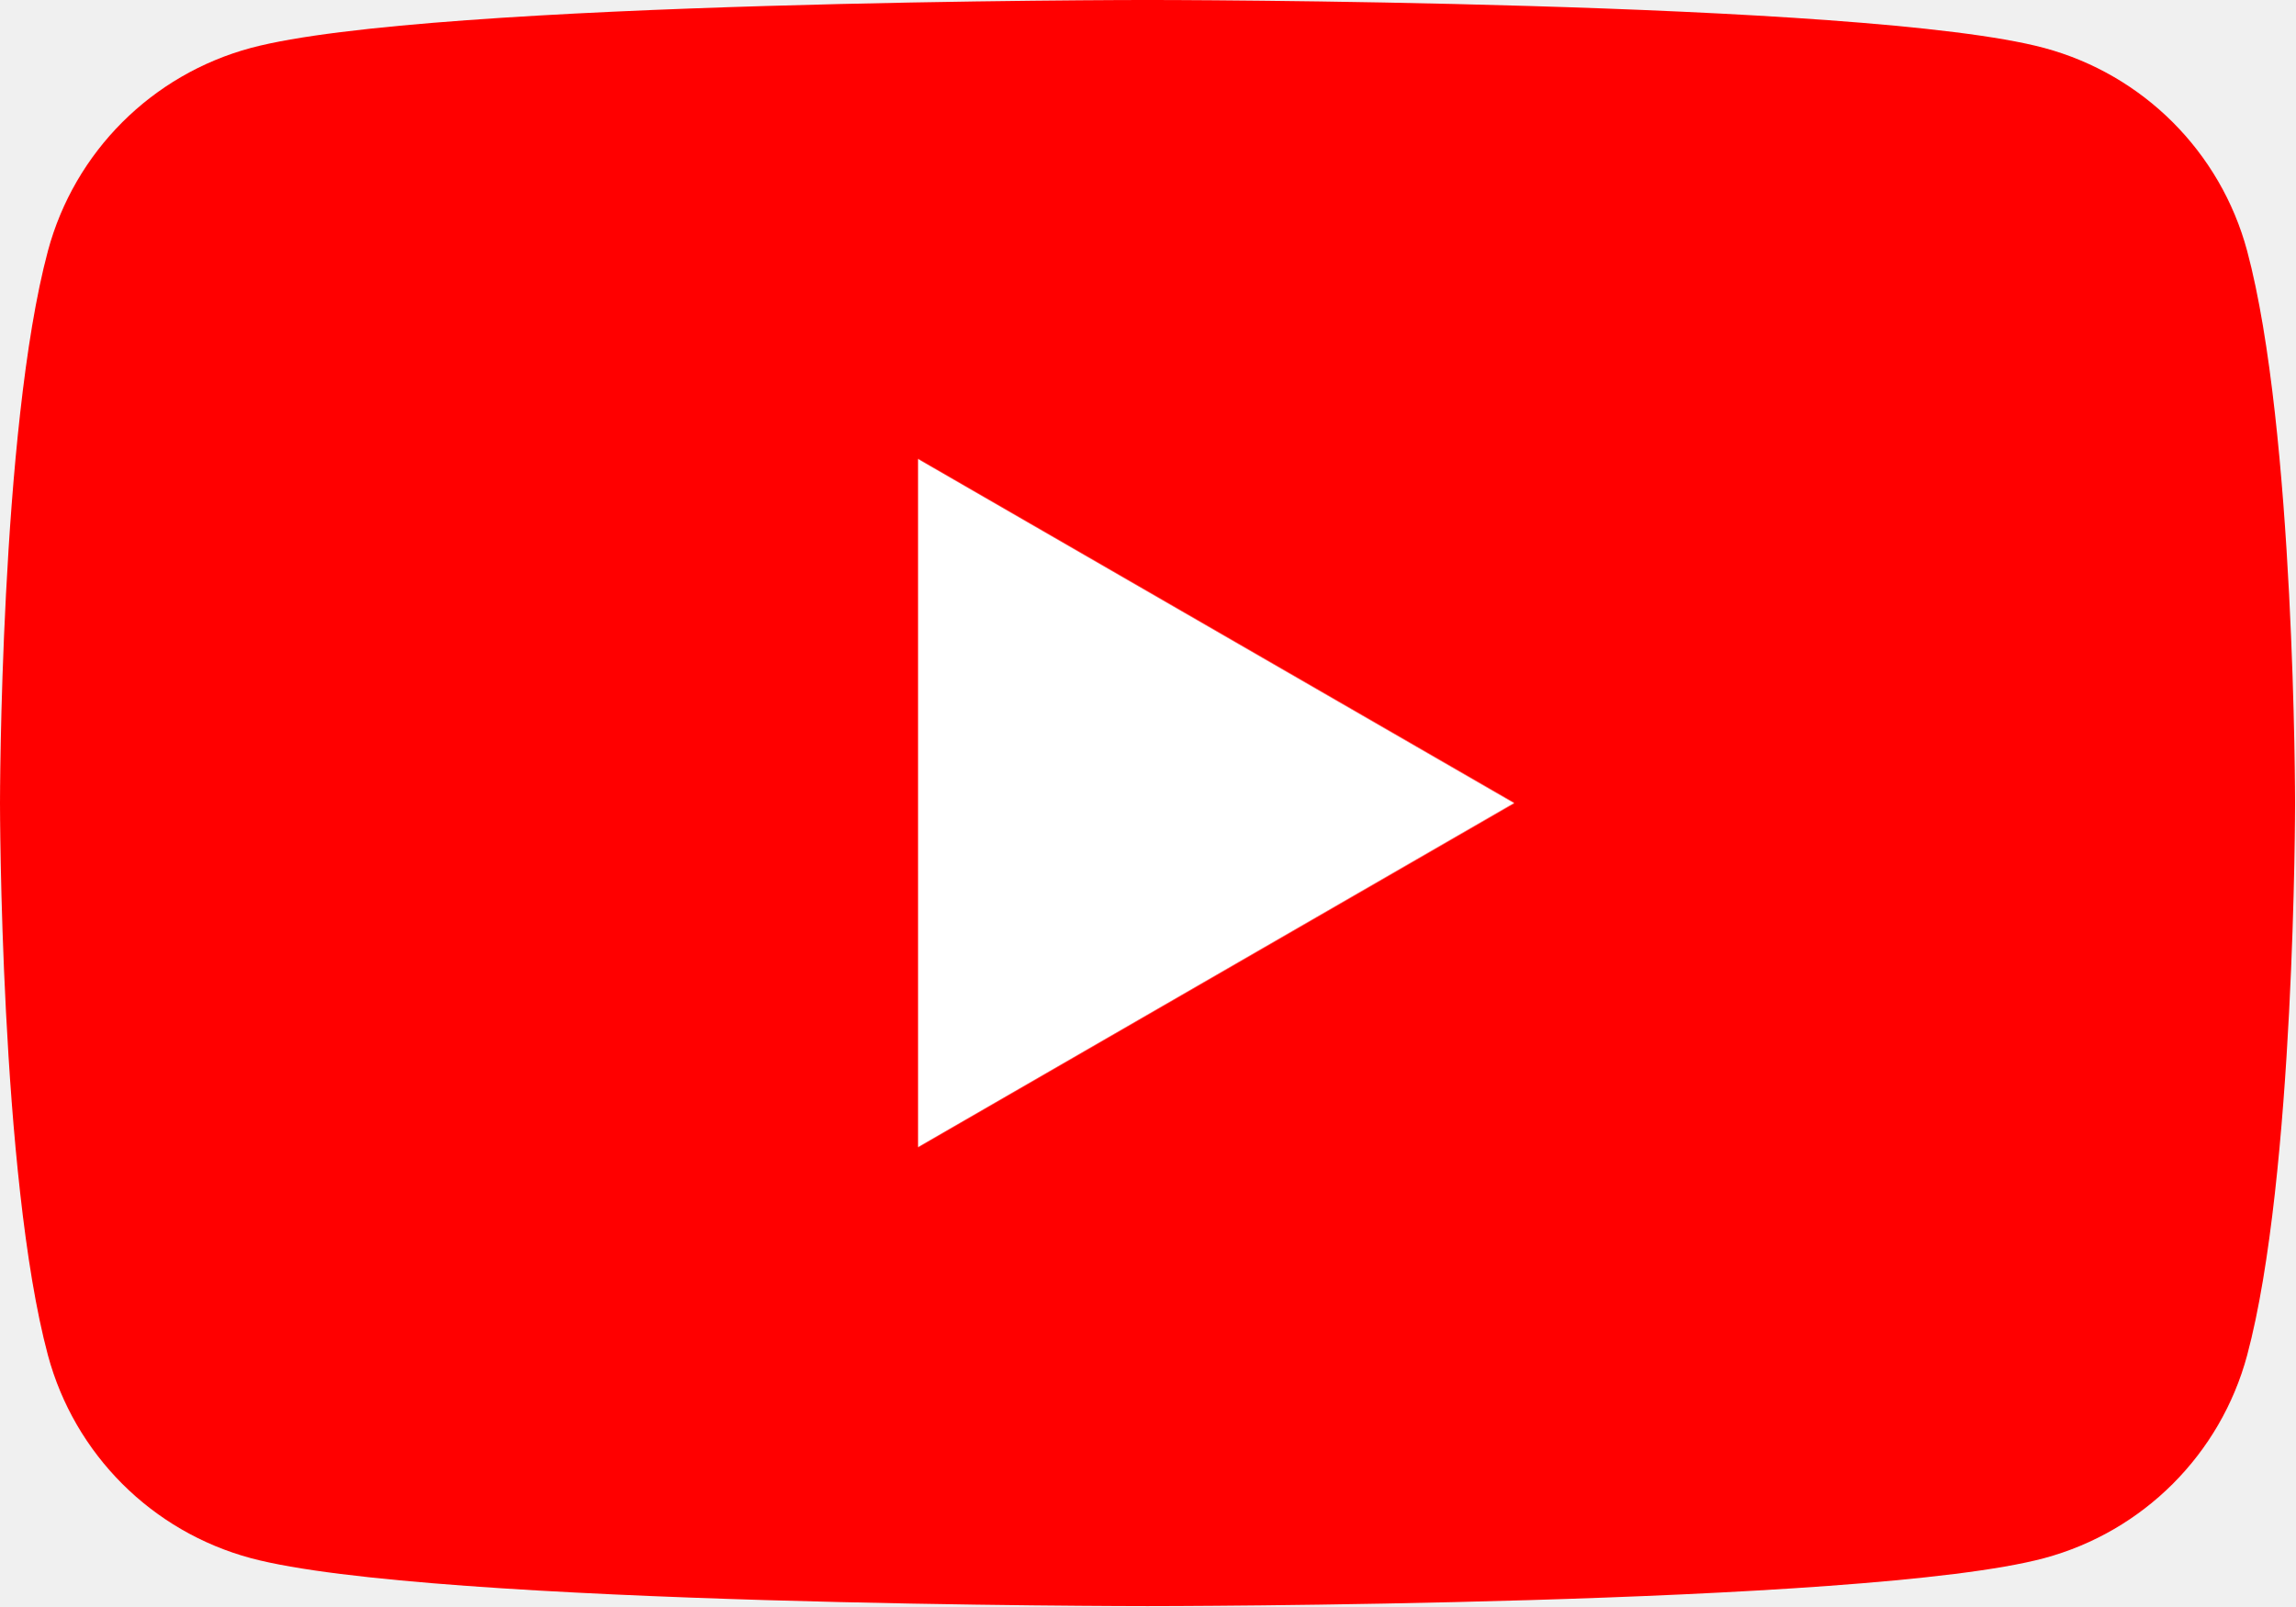
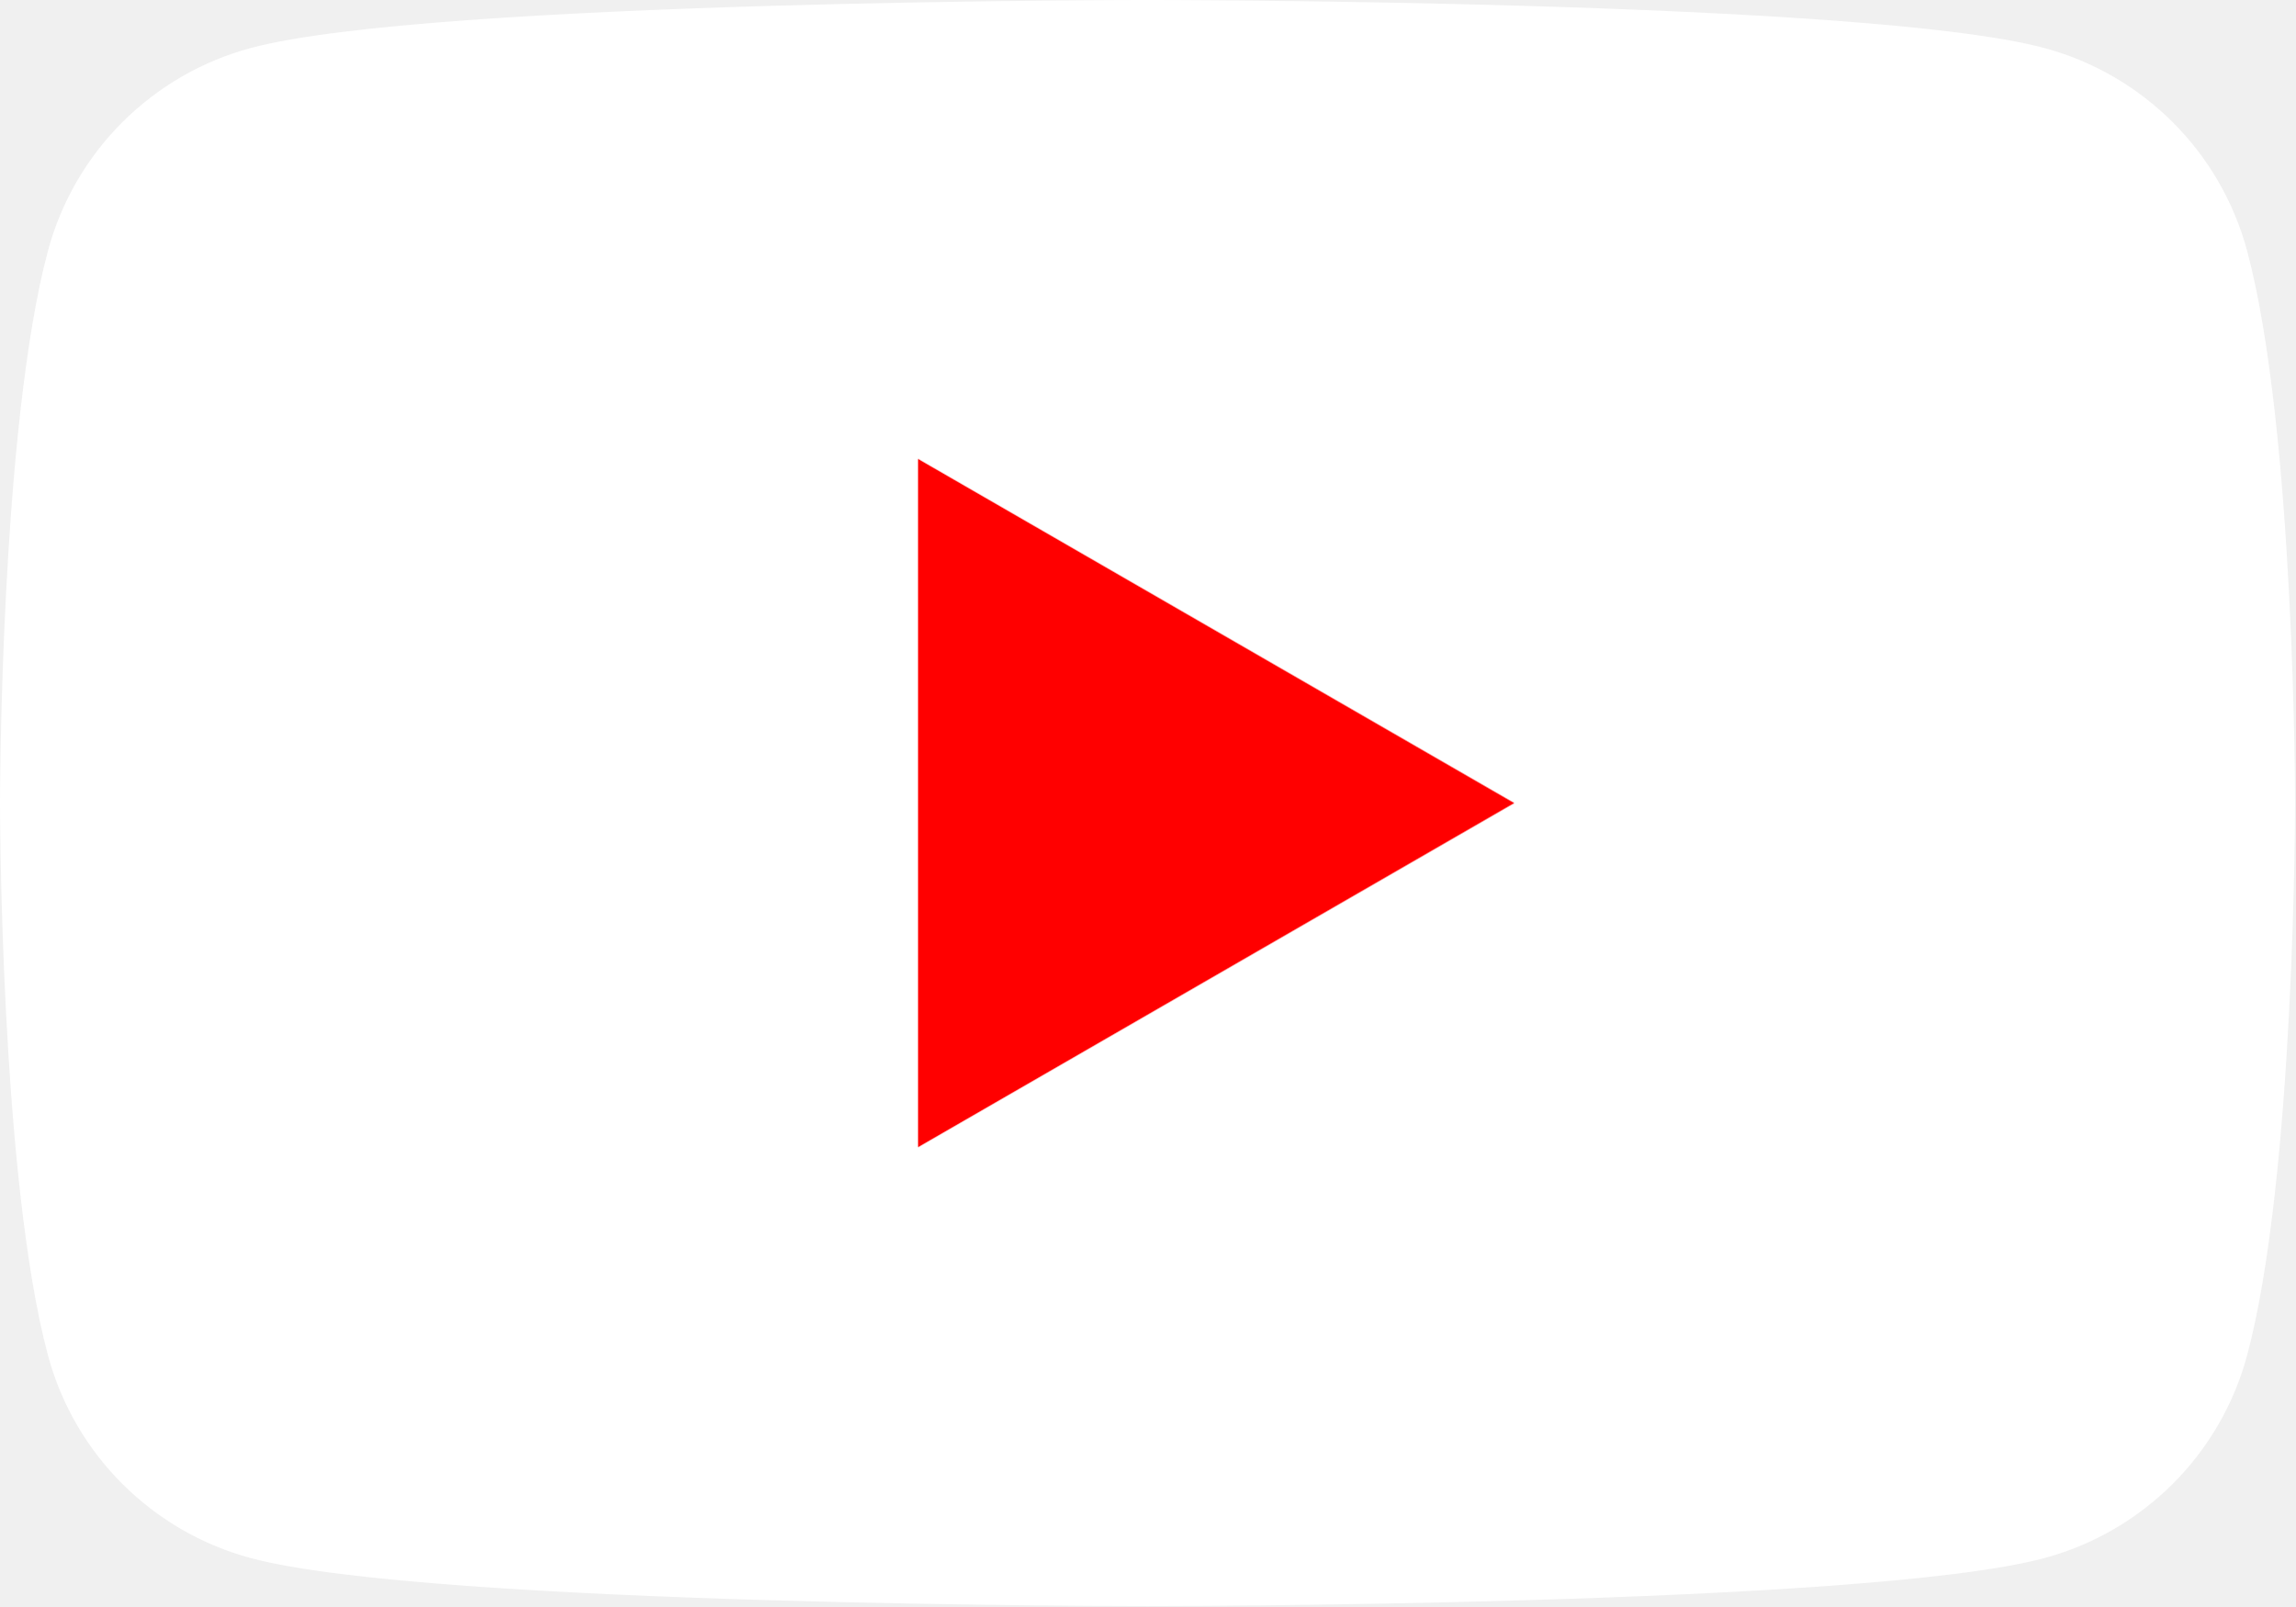
<svg xmlns="http://www.w3.org/2000/svg" width="134.284" height="94" viewBox="0 0 134.284 94">
  <defs>
-     <style>.a{fill:red;}.b{fill:#fff;}</style>
+     <style>.a{fill:#fff;}.b{fill:red;}</style>
  </defs>
  <g transform="translate(-84.55 -85.039)">
    <path class="a" d="M216.028,99.717a16.819,16.819,0,0,0-11.873-11.872c-10.472-2.807-52.464-2.807-52.464-2.807s-41.992,0-52.464,2.807A16.819,16.819,0,0,0,87.355,99.717c-2.805,10.472-2.805,32.322-2.805,32.322s0,21.85,2.805,32.322a16.817,16.817,0,0,0,11.873,11.872c10.472,2.807,52.464,2.807,52.464,2.807s41.992,0,52.464-2.807a16.817,16.817,0,0,0,11.873-11.872c2.805-10.472,2.805-32.322,2.805-32.322S218.834,110.189,216.028,99.717Z" />
    <path class="b" d="M133.144,149.622,168.03,129.48l-34.887-20.143Z" transform="translate(5.12 2.56)" />
  </g>
</svg>
